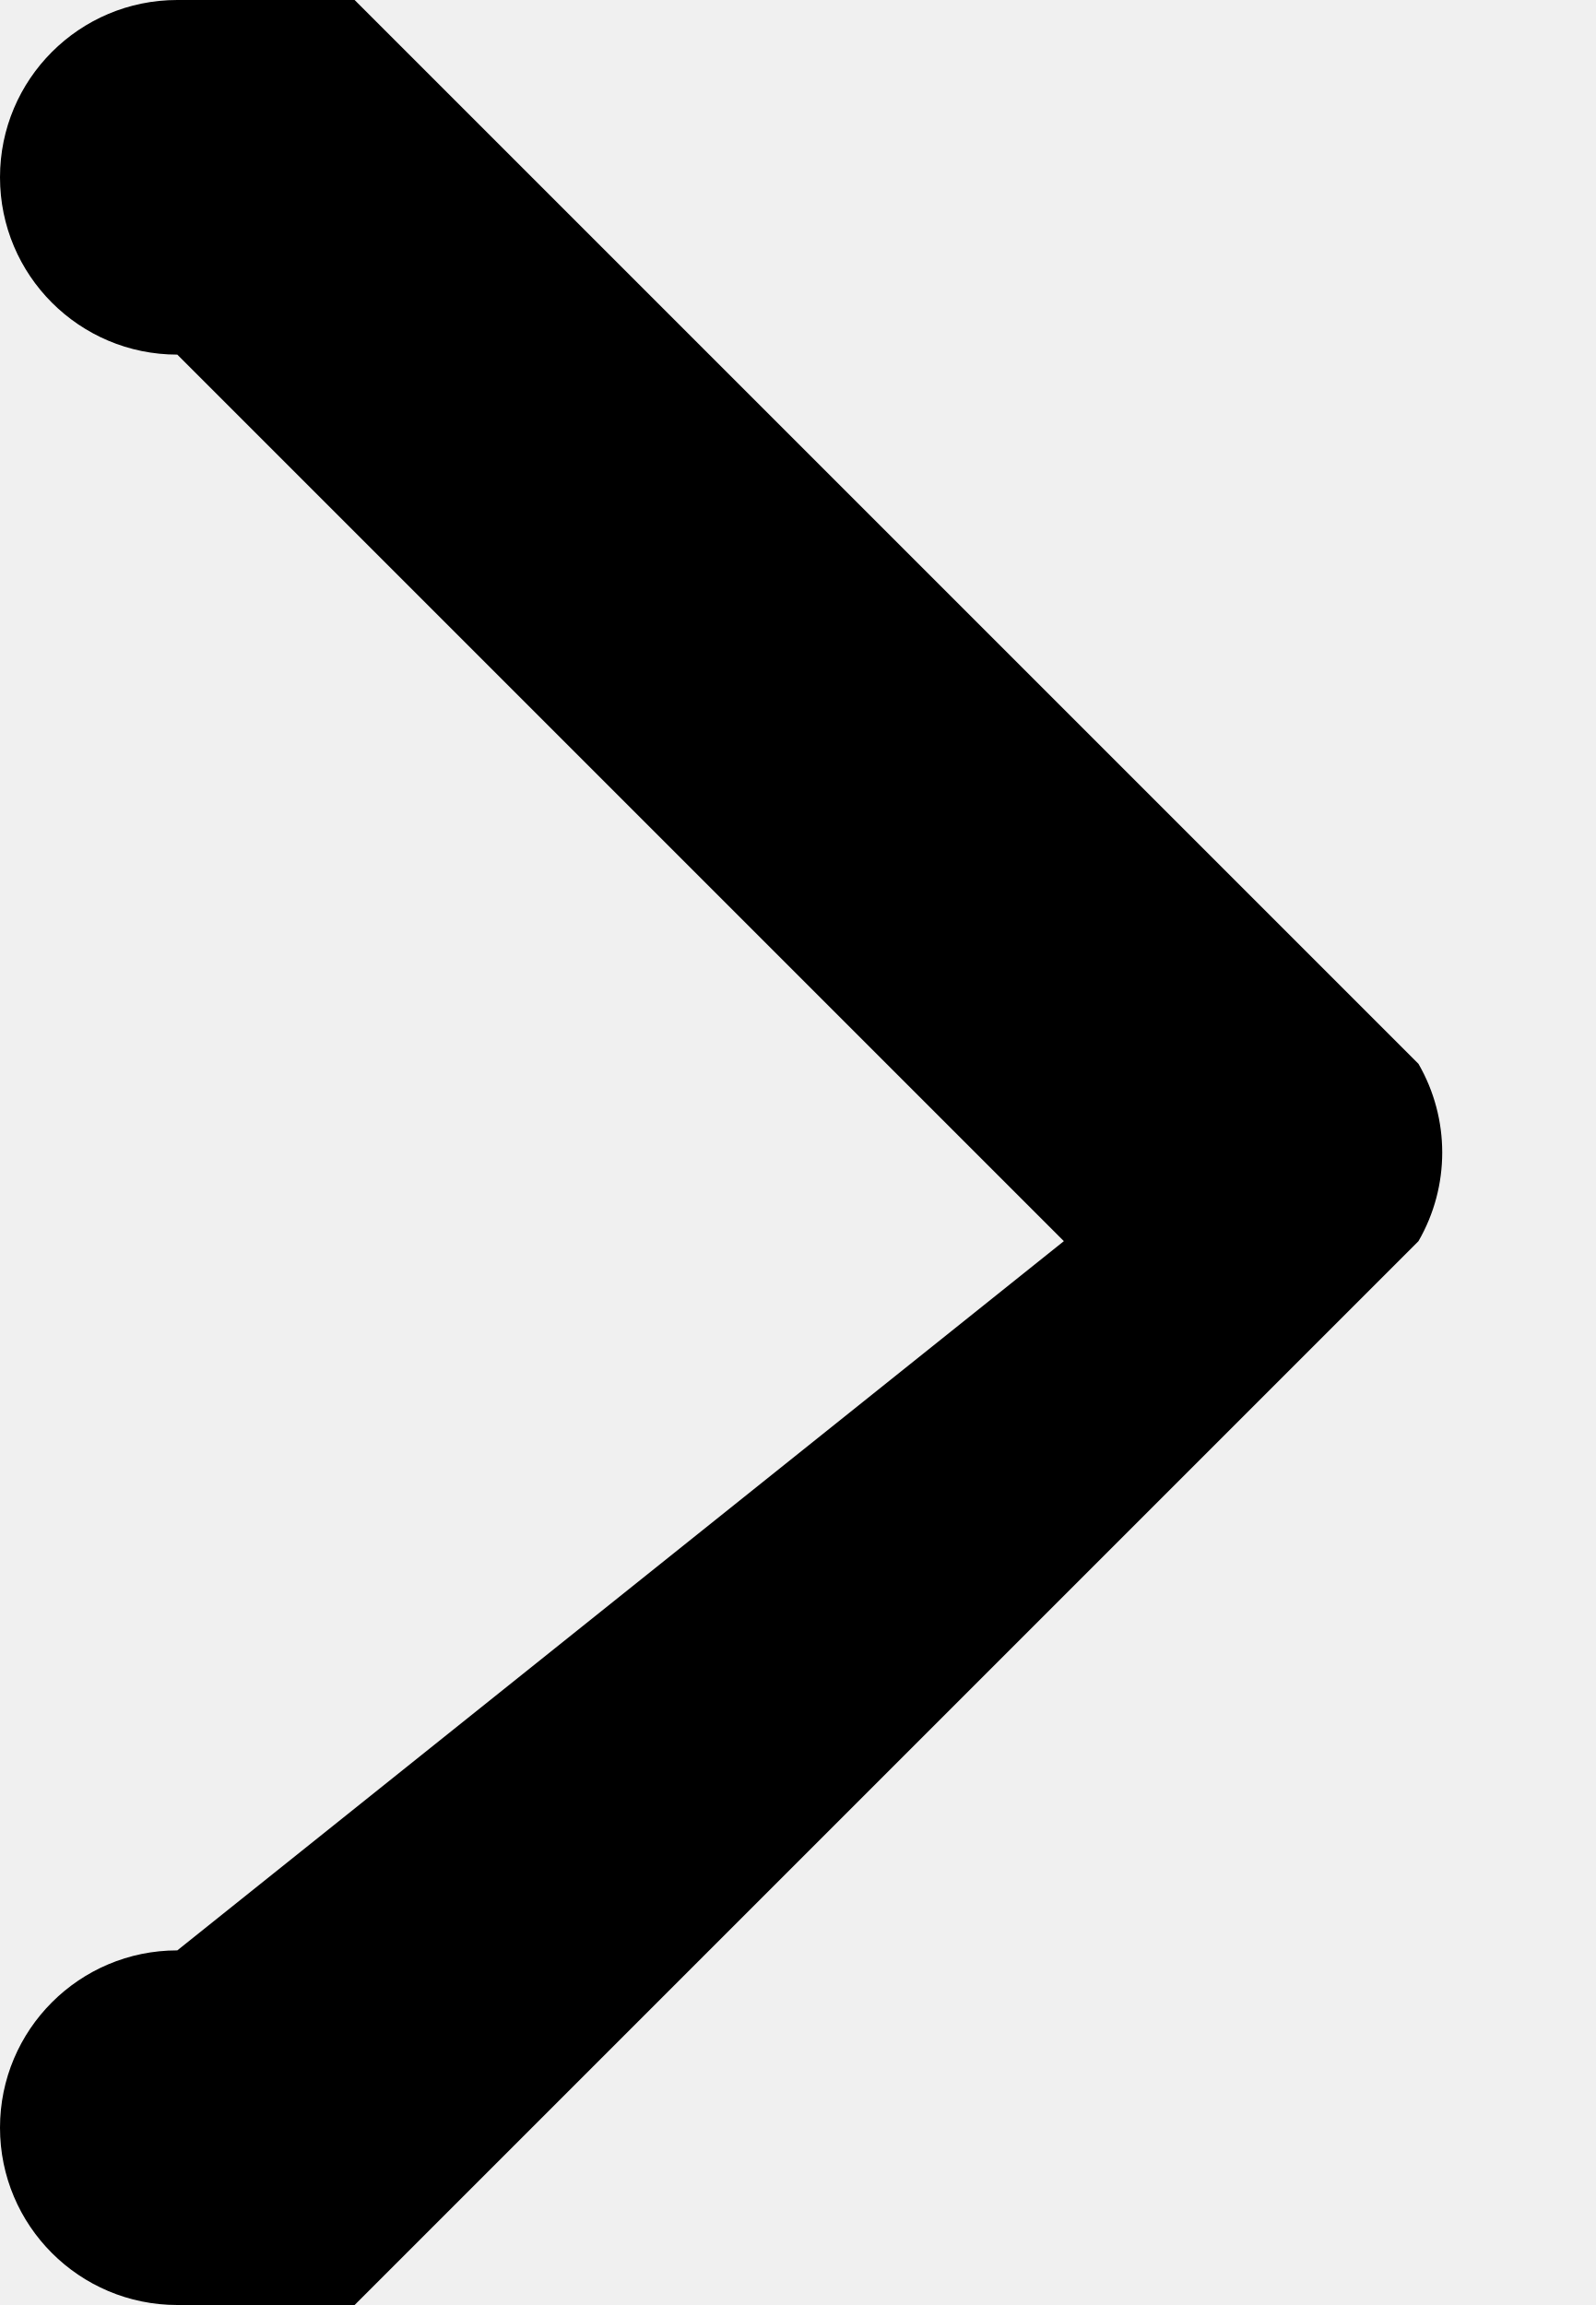
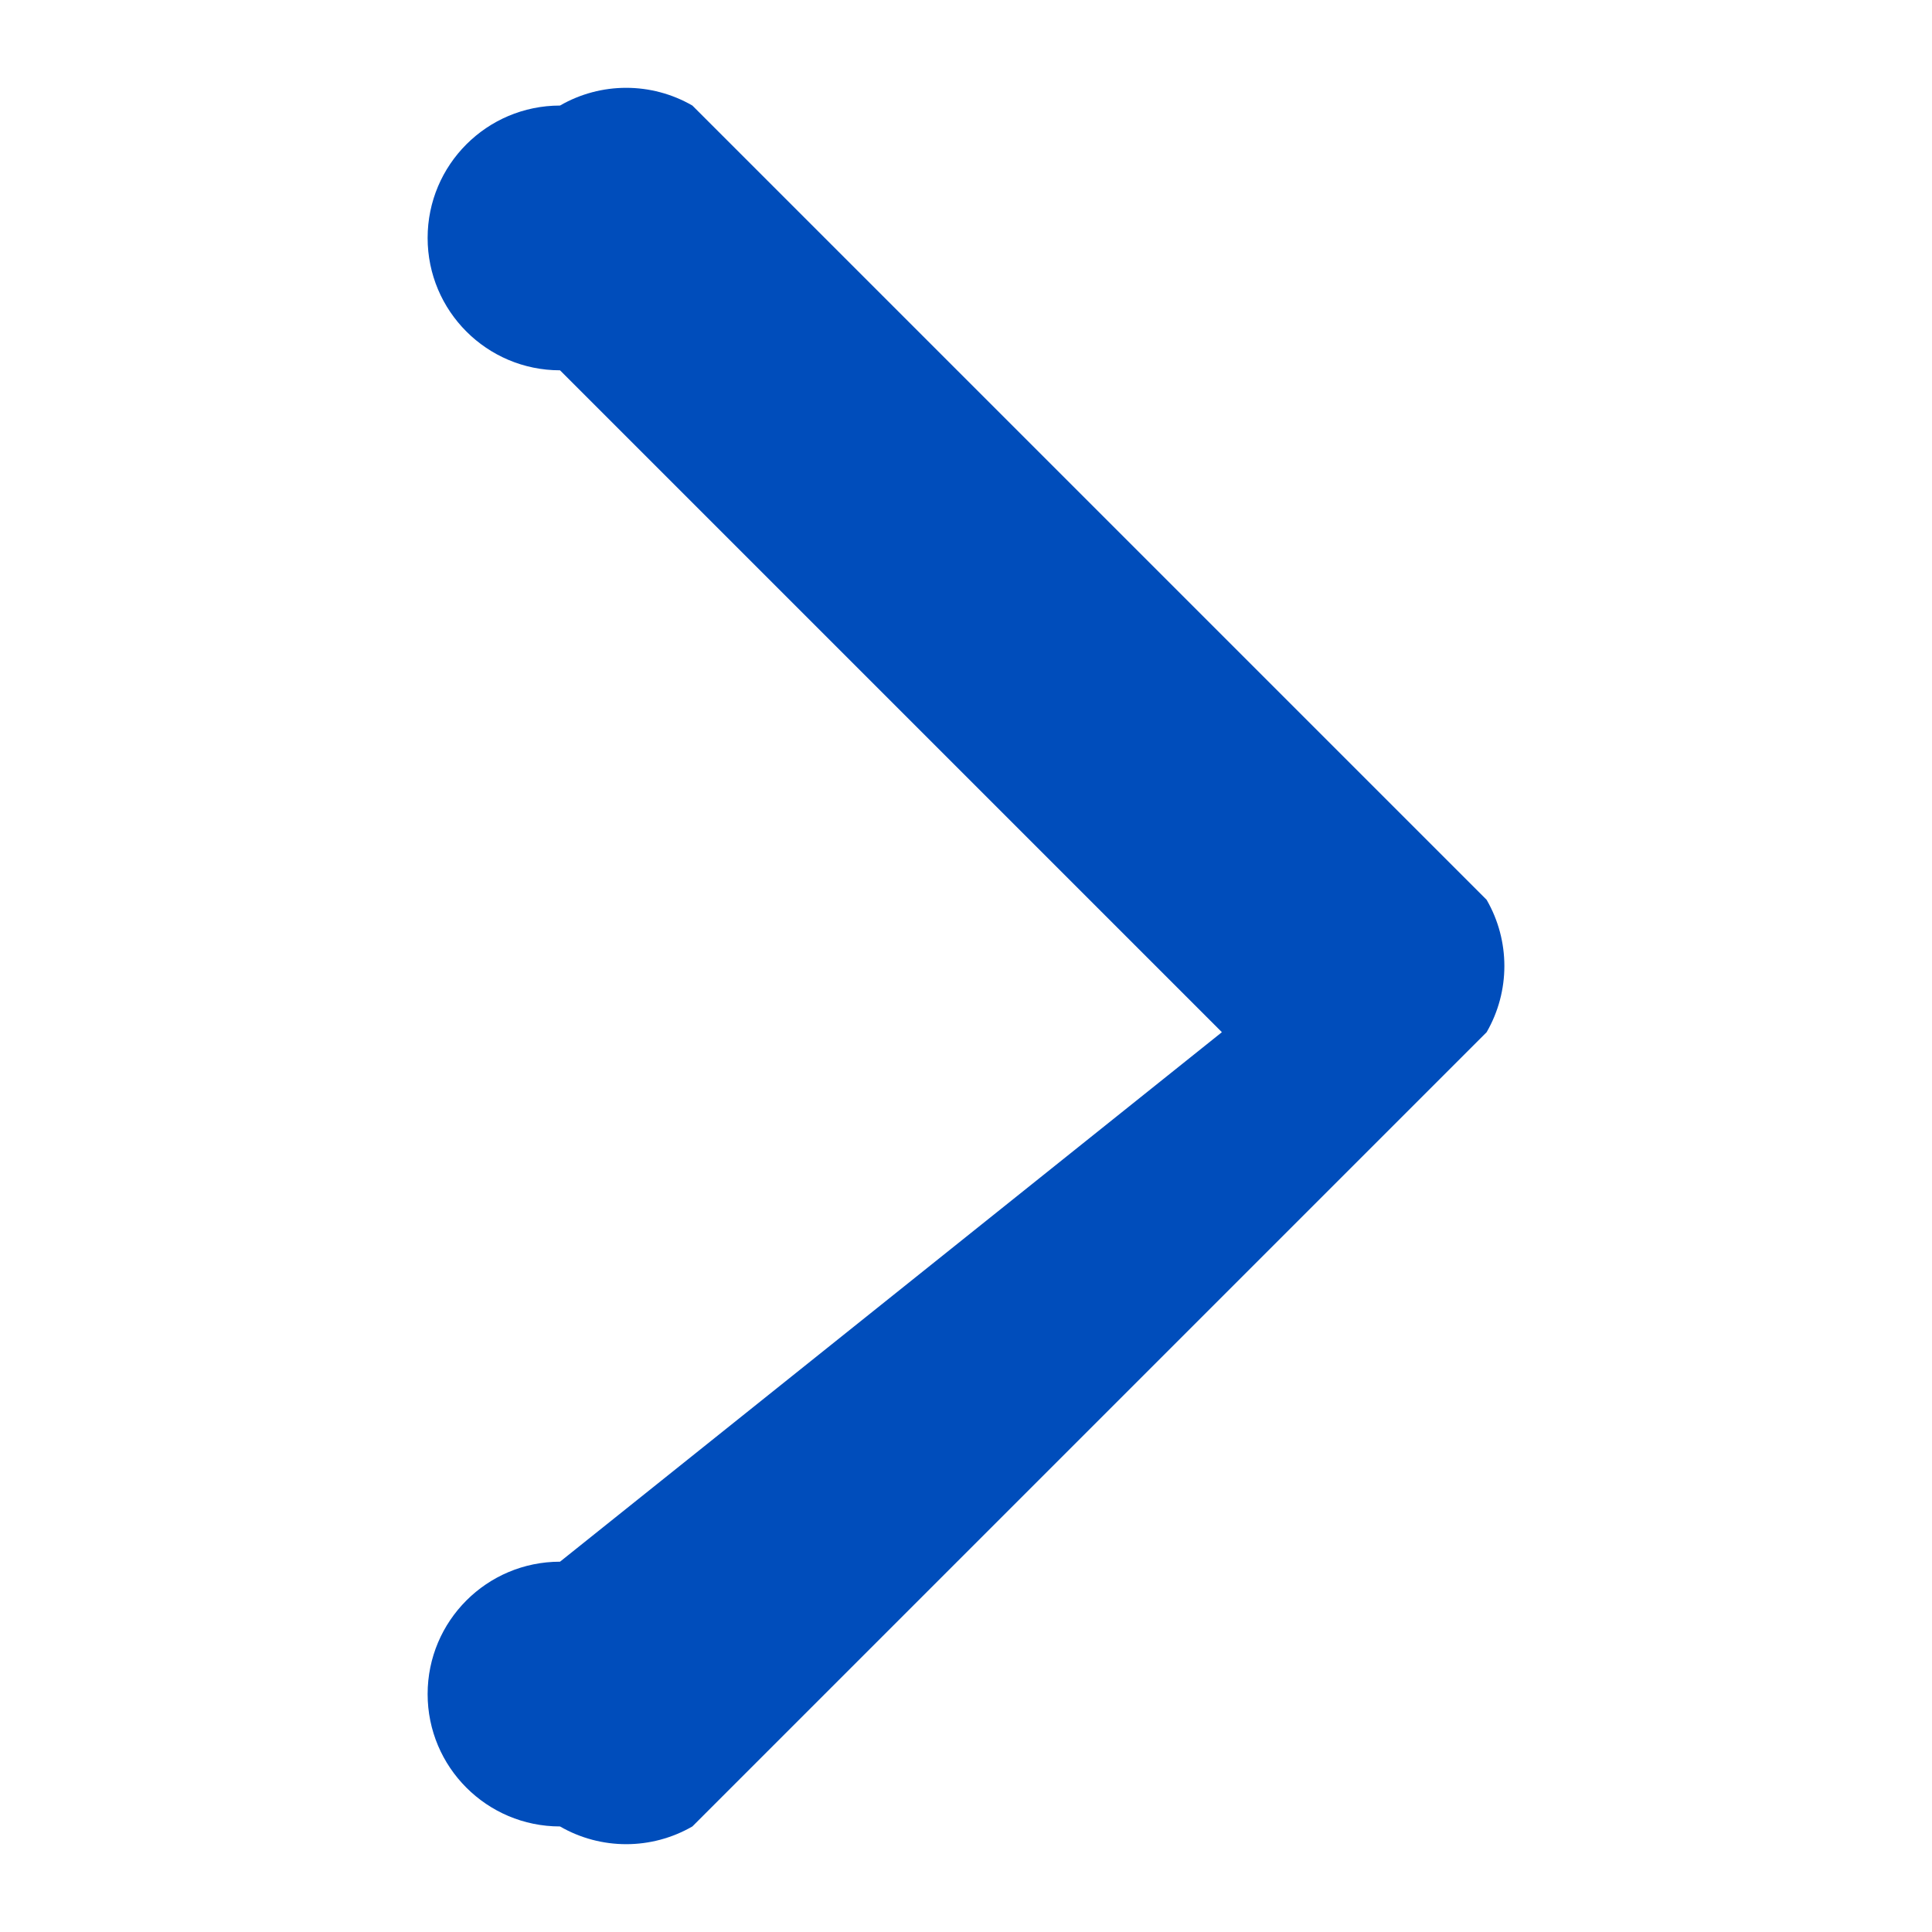
- <svg xmlns="http://www.w3.org/2000/svg" width="9" height="13" fill="none">
-   <path d="m8 7-6 6a1 1 0 0 1-1 0 1 1 0 0 1 0-2l5-4-5-5a1 1 0 0 1 0-2 1 1 0 0 1 1 0l6 6a1 1 0 0 1 0 1Z" fill="#000" />
+ <svg xmlns="http://www.w3.org/2000/svg" width="1000" height="1000" xml:space="preserve">
+   <rect width="100%" height="100%" fill="#fff" />
+   <path style="stroke:none;stroke-width:1;stroke-dasharray:none;stroke-linecap:butt;stroke-dashoffset:0;stroke-linejoin:miter;stroke-miterlimit:4;is-custom-font:none;font-file-url:none;fill:#004dbb;fill-rule:nonzero;opacity:1" vector-effect="non-scaling-stroke" transform="translate(221.338 54.6341) scale(68.5178)" d="m8 7-6 6a1 1 0 0 1-1 0 1 1 0 0 1 0-2l5-4-5-5a1 1 0 0 1 0-2 1 1 0 0 1 1 0l6 6a1 1 0 0 1 0 1Z" />
</svg>
